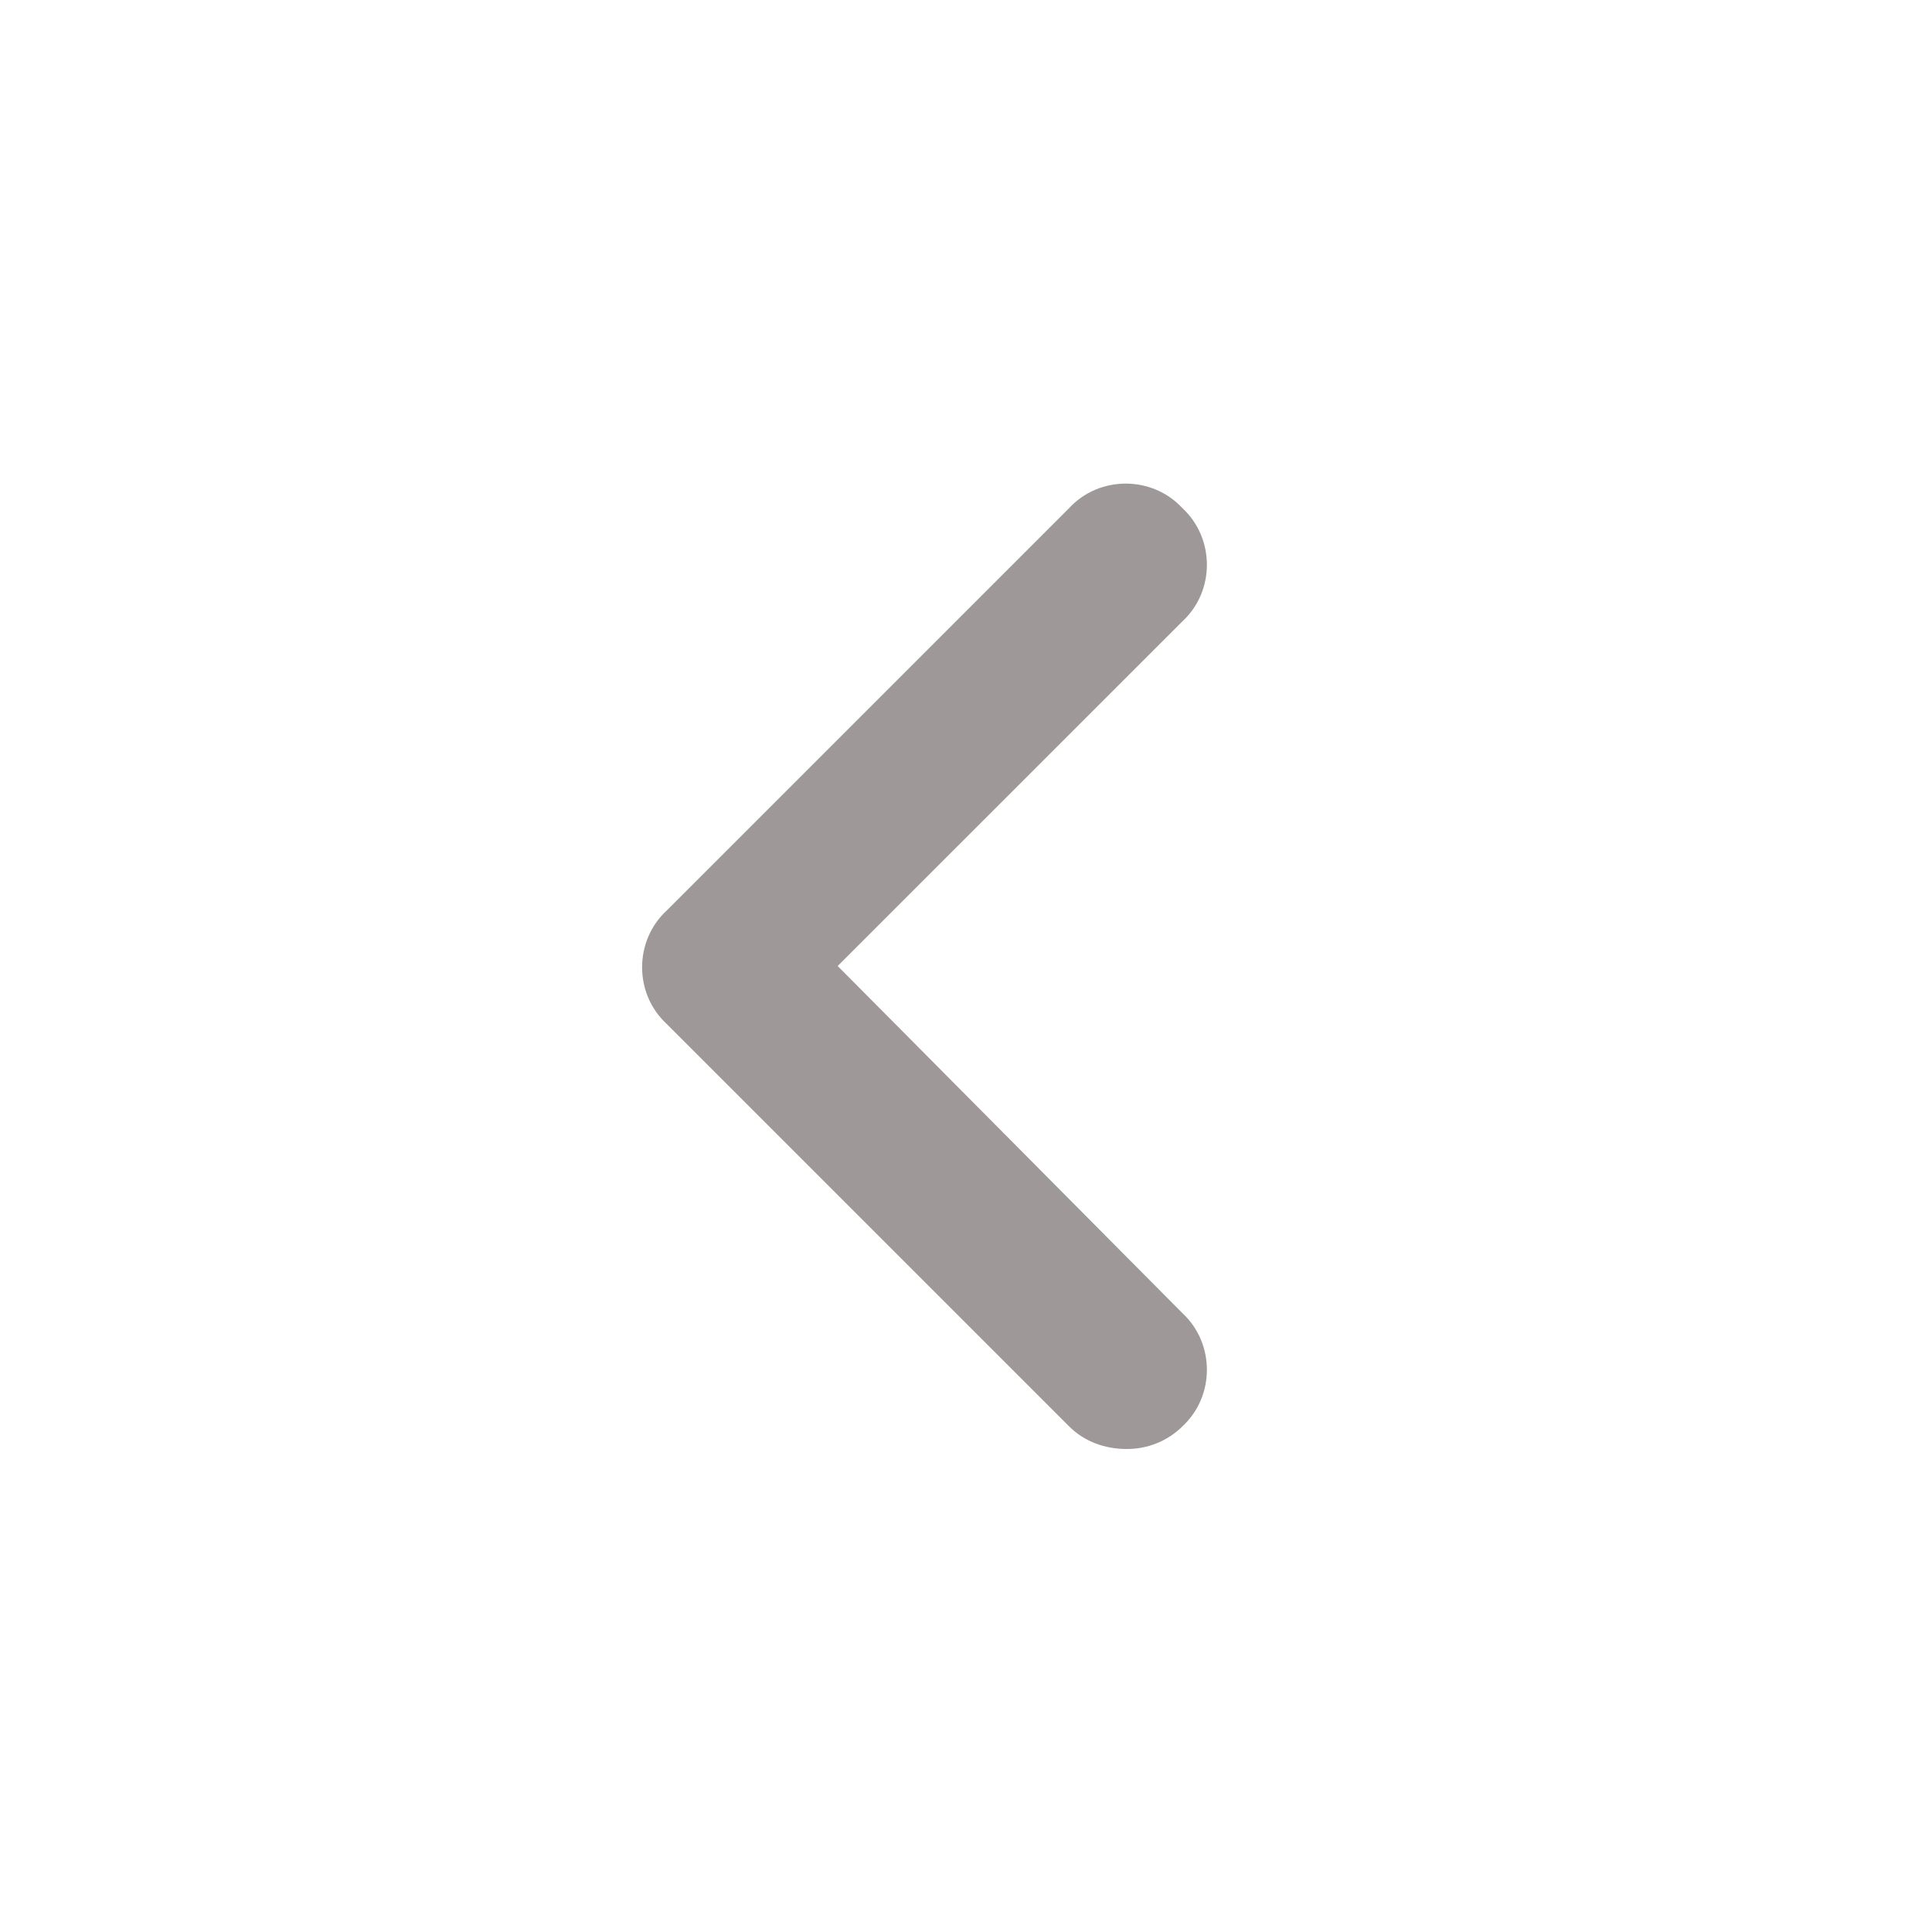
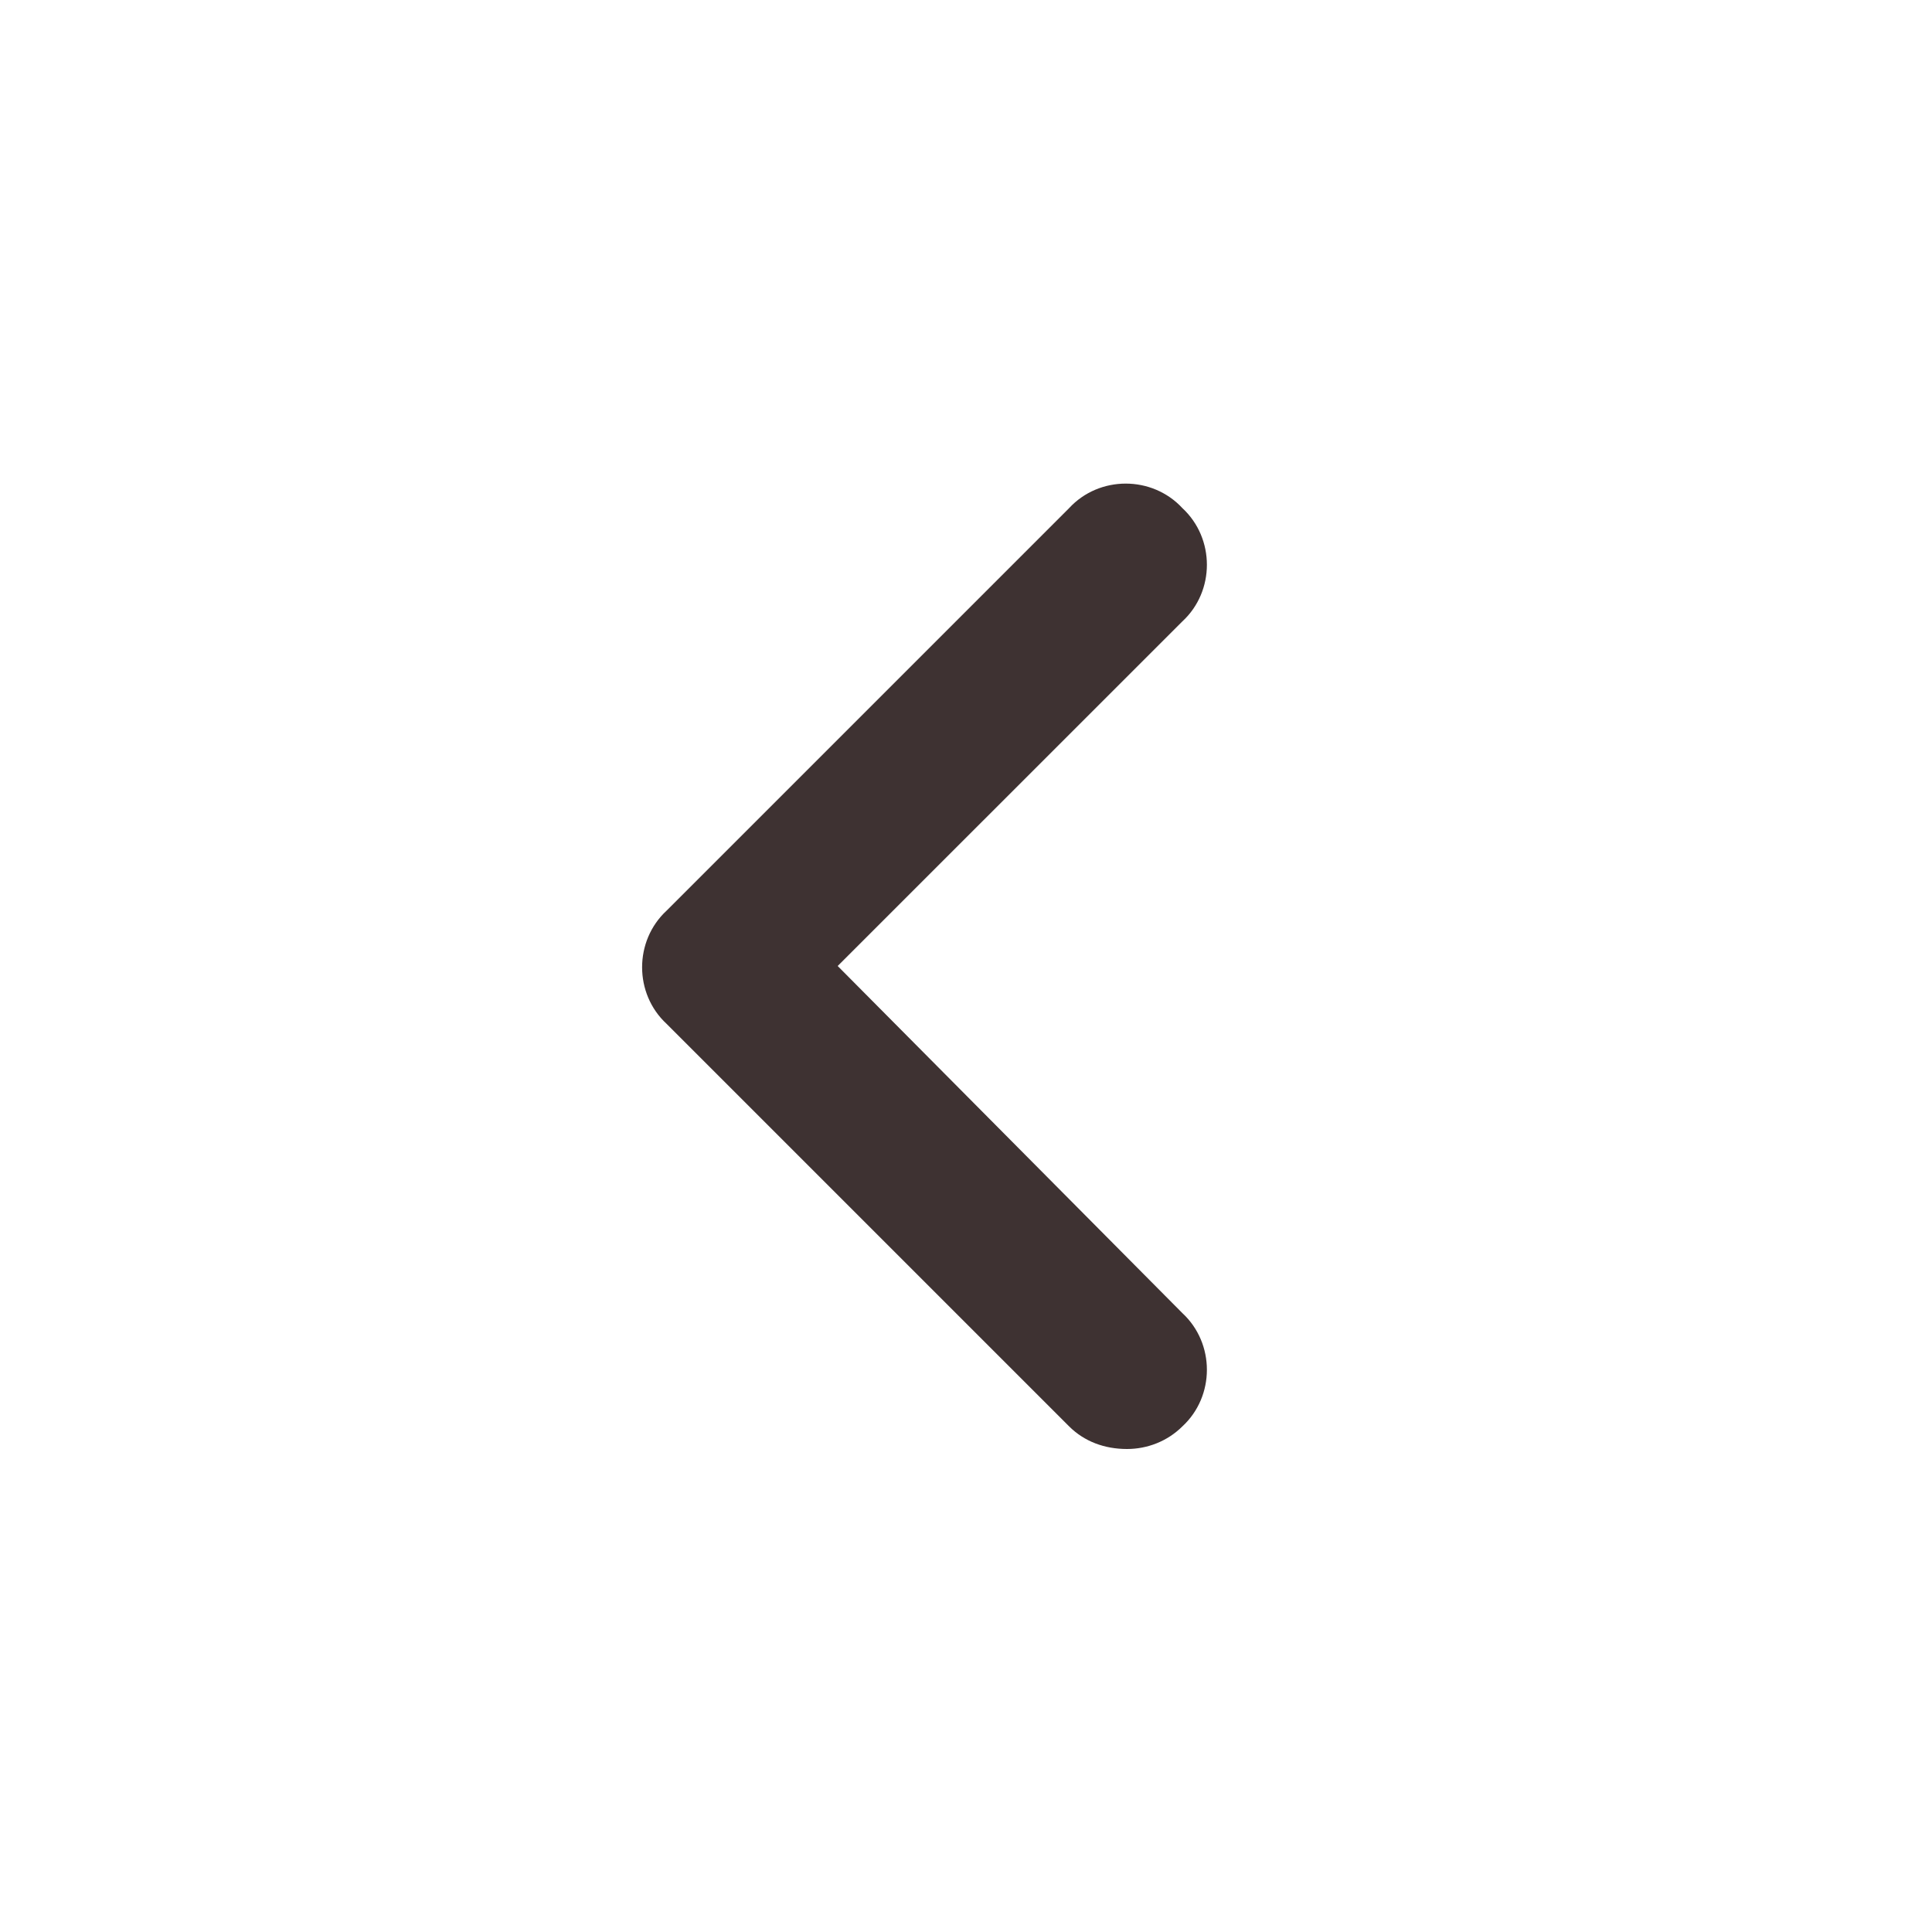
<svg xmlns="http://www.w3.org/2000/svg" width="24" height="24" viewBox="0 0 24 24" fill="none">
-   <path d="M14 18C13.719 18 13.469 17.906 13.281 17.719L8.281 12.719C7.875 12.344 7.875 11.688 8.281 11.312L13.281 6.312C13.656 5.906 14.312 5.906 14.688 6.312C15.094 6.688 15.094 7.344 14.688 7.719L10.406 12L14.688 16.312C15.094 16.688 15.094 17.344 14.688 17.719C14.5 17.906 14.25 18 14 18Z" fill="#3E3232" fill-opacity="0.5" />
+   <path d="M14 18C13.719 18 13.469 17.906 13.281 17.719L8.281 12.719C7.875 12.344 7.875 11.688 8.281 11.312L13.281 6.312C13.656 5.906 14.312 5.906 14.688 6.312C15.094 6.688 15.094 7.344 14.688 7.719L10.406 12L14.688 16.312C15.094 16.688 15.094 17.344 14.688 17.719C14.5 17.906 14.25 18 14 18Z" fill="#3E3232" fill-opacity="1" />
</svg>
